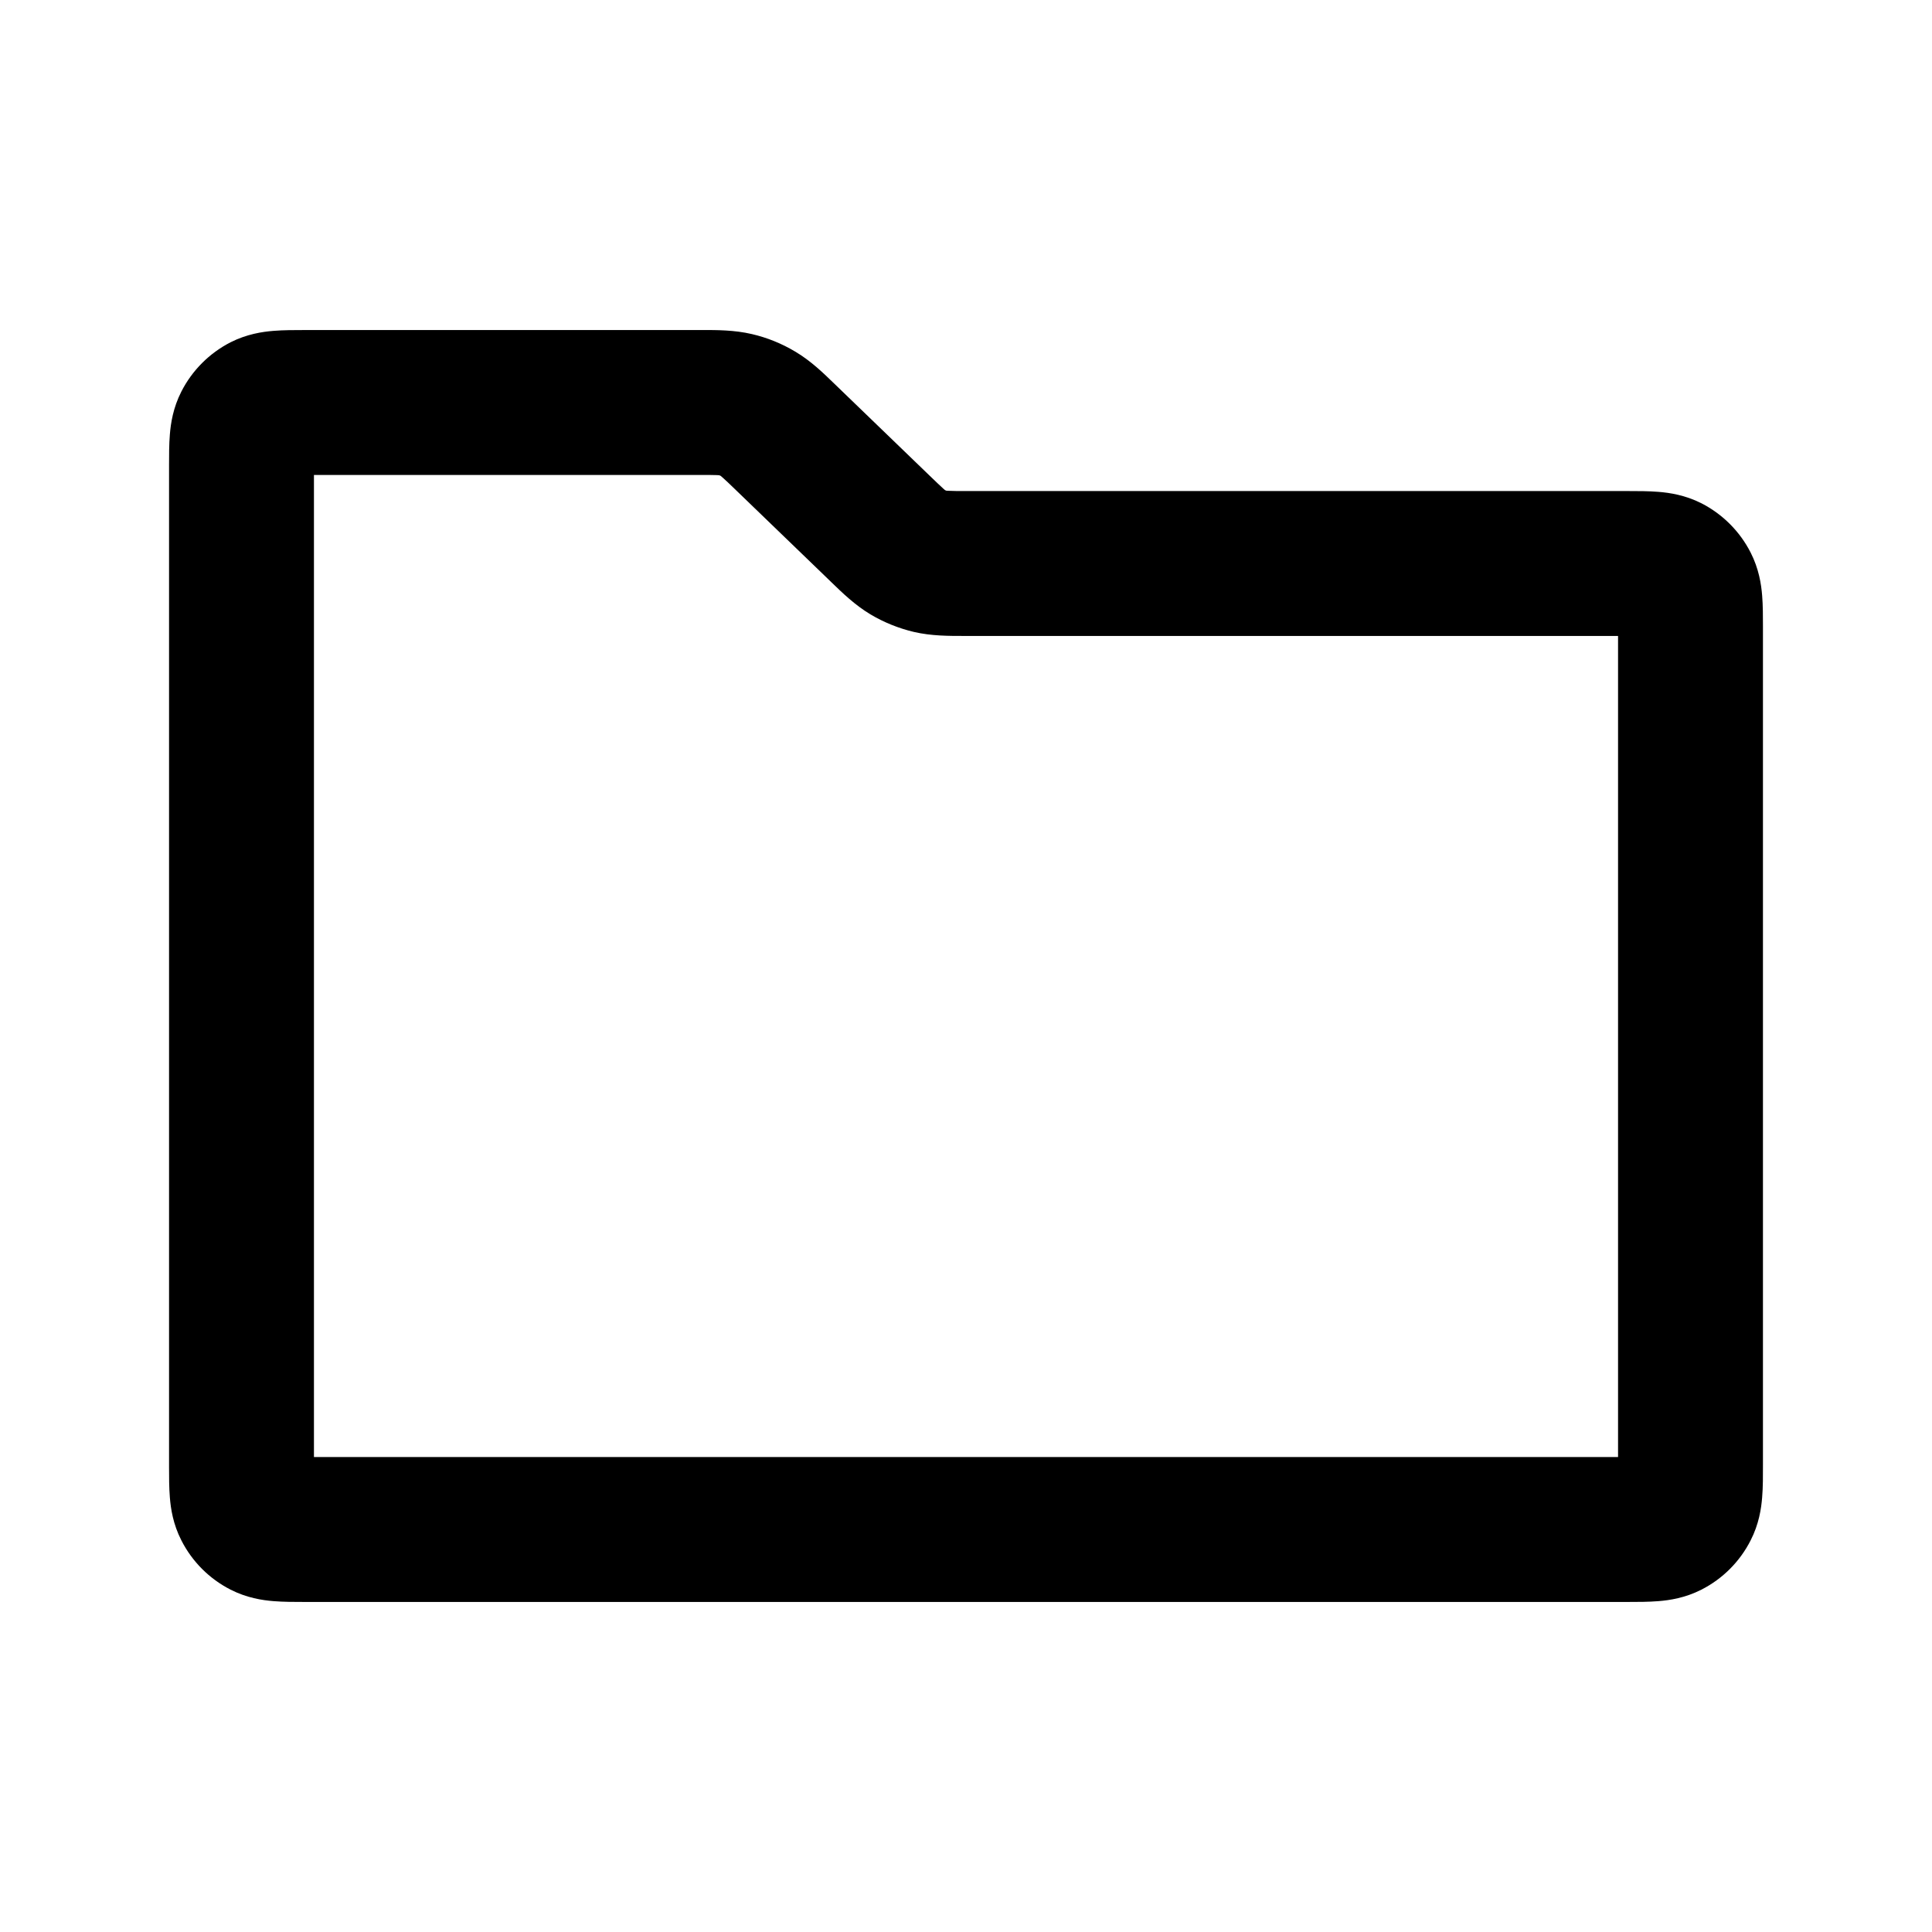
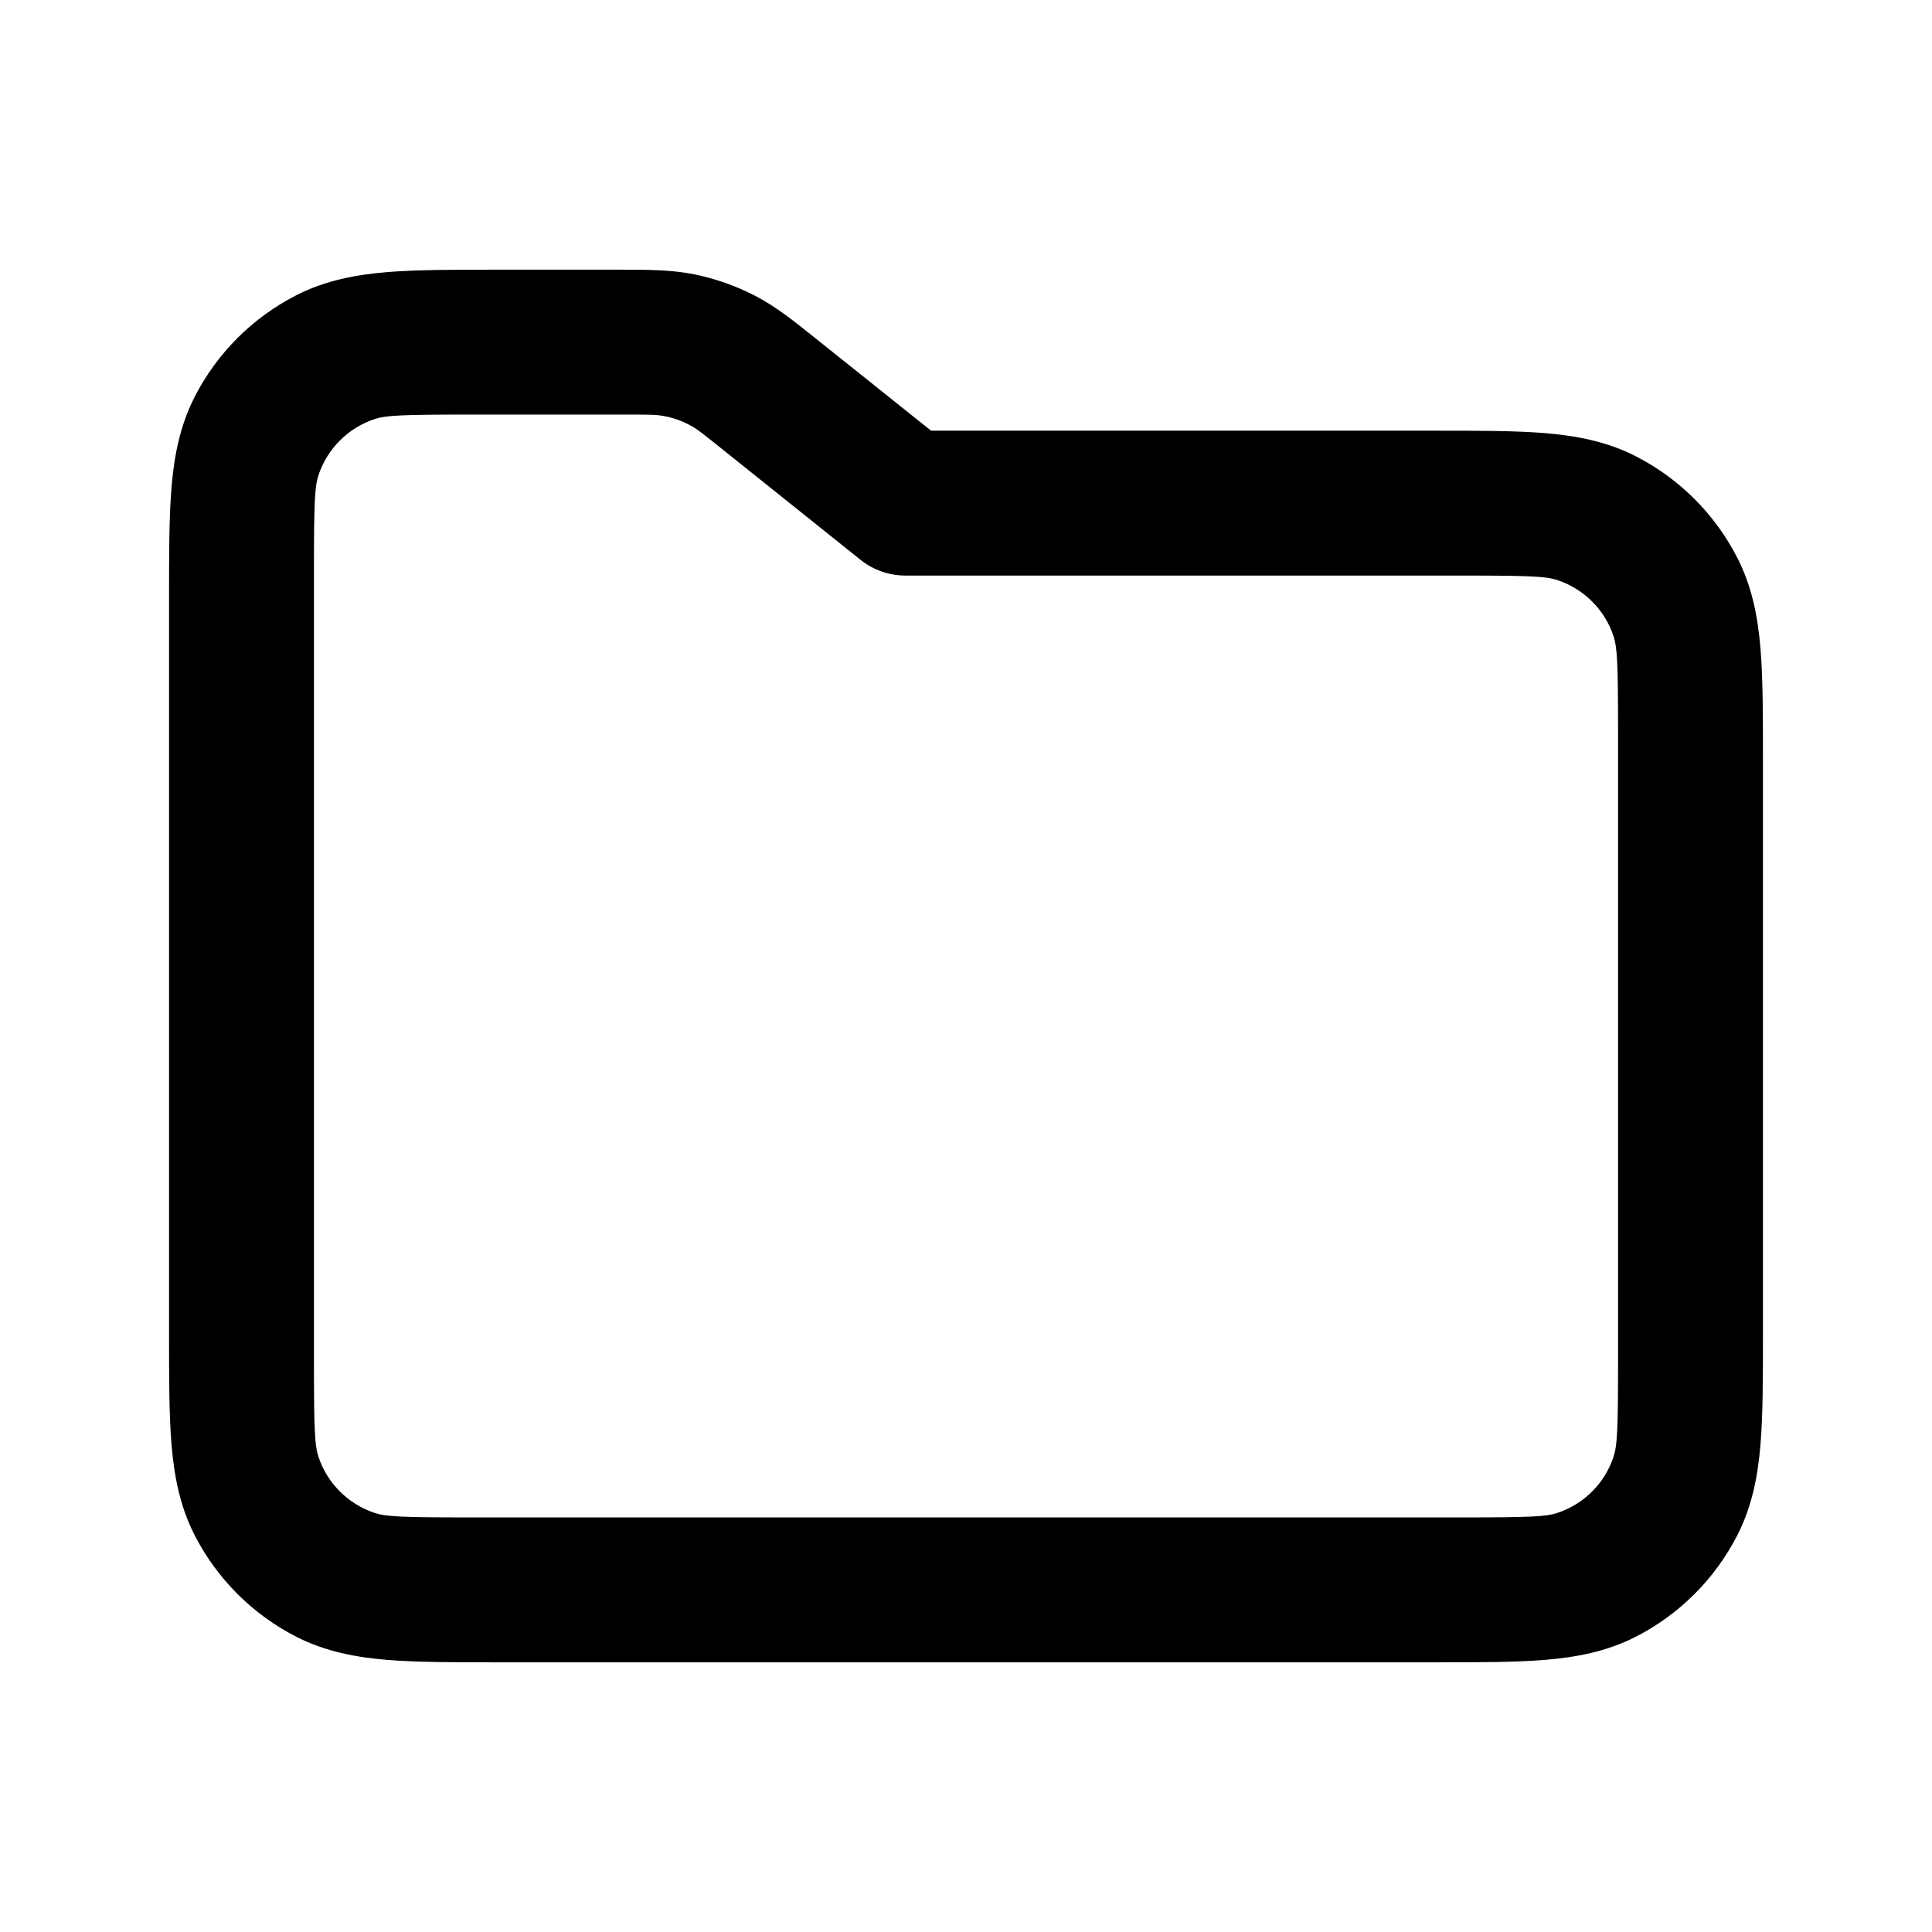
<svg xmlns="http://www.w3.org/2000/svg" viewBox="0 0 24 24">
-   <path fill-rule="evenodd" clip-rule="evenodd" d="M8.664 5.9C8.791 5.9 8.858 5.9 8.907 5.902C8.921 5.903 8.93 5.904 8.935 5.904C8.941 5.906 8.947 5.908 8.952 5.911C8.956 5.914 8.963 5.92 8.974 5.93C9.011 5.962 9.059 6.008 9.15 6.096L10.292 7.198L10.327 7.232C10.462 7.363 10.621 7.517 10.813 7.632C10.981 7.732 11.163 7.805 11.352 7.85C11.571 7.901 11.792 7.9 11.98 7.9L20.1 7.9L20.1 18.1H3.9L3.9 5.9H8.664ZM9.34 4.15C9.122 4.099 8.9 4.099 8.713 4.1L3.778 4.1C3.658 4.1 3.519 4.1 3.398 4.11C3.259 4.121 3.066 4.15 2.864 4.252C2.601 4.387 2.387 4.601 2.253 4.864C2.15 5.066 2.121 5.259 2.11 5.398C2.1 5.519 2.1 5.657 2.1 5.778L2.1 18.222C2.1 18.342 2.1 18.48 2.11 18.601C2.121 18.741 2.15 18.934 2.253 19.135C2.387 19.399 2.601 19.613 2.864 19.747C3.066 19.85 3.259 19.879 3.398 19.89C3.519 19.9 3.658 19.9 3.778 19.9H20.222C20.342 19.9 20.481 19.9 20.602 19.89C20.741 19.879 20.934 19.85 21.136 19.747C21.399 19.613 21.613 19.399 21.747 19.135C21.85 18.934 21.879 18.741 21.89 18.601C21.901 18.468 21.9 18.334 21.9 18.2L21.9 7.778C21.9 7.657 21.9 7.519 21.89 7.398C21.879 7.259 21.85 7.066 21.747 6.864C21.613 6.601 21.399 6.387 21.136 6.252C20.934 6.15 20.741 6.121 20.602 6.11C20.481 6.1 20.342 6.1 20.222 6.1L12.029 6.1C11.902 6.1 11.835 6.1 11.786 6.097C11.772 6.097 11.762 6.096 11.758 6.096C11.752 6.094 11.746 6.091 11.74 6.089C11.736 6.085 11.729 6.08 11.718 6.07C11.682 6.037 11.634 5.992 11.542 5.903L10.365 4.767C10.231 4.637 10.072 4.482 9.879 4.368C9.712 4.268 9.53 4.194 9.34 4.15Z" />
+   <path fill-rule="evenodd" clip-rule="evenodd" d="M7.695 3.35C8.045 3.35 8.341 3.35 8.631 3.409C8.887 3.462 9.135 3.549 9.368 3.668C9.632 3.803 9.863 3.988 10.136 4.207L11.566 5.35L17.836 5.35C18.366 5.35 18.817 5.35 19.187 5.38C19.576 5.412 19.955 5.482 20.317 5.666C20.862 5.944 21.306 6.388 21.584 6.934C21.768 7.296 21.838 7.674 21.87 8.063C21.9 8.434 21.9 8.885 21.9 9.415V16.586C21.9 17.115 21.9 17.567 21.87 17.937C21.838 18.326 21.768 18.705 21.584 19.067C21.306 19.612 20.862 20.056 20.317 20.334C19.955 20.518 19.576 20.588 19.187 20.62C18.817 20.65 18.366 20.65 17.836 20.65H6.165C5.635 20.65 5.184 20.65 4.813 20.62C4.424 20.588 4.046 20.518 3.684 20.334C3.138 20.056 2.694 19.612 2.416 19.067C2.232 18.705 2.162 18.326 2.13 17.937C2.1 17.567 2.1 17.116 2.1 16.586V7.415C2.1 6.885 2.1 6.434 2.13 6.063C2.162 5.674 2.232 5.296 2.416 4.934C2.694 4.388 3.138 3.944 3.684 3.666C4.046 3.482 4.424 3.412 4.813 3.38C5.184 3.35 5.635 3.35 6.165 3.35L7.695 3.35ZM5.8 5.15C4.986 5.15 4.792 5.161 4.66 5.204C4.325 5.313 4.063 5.575 3.954 5.91C3.911 6.042 3.9 6.236 3.9 7.05V16.95C3.9 17.765 3.911 17.959 3.954 18.09C4.063 18.425 4.325 18.687 4.66 18.796C4.792 18.839 4.986 18.85 5.8 18.85H18.2C19.015 18.85 19.209 18.839 19.34 18.796C19.675 18.687 19.938 18.425 20.046 18.09C20.089 17.959 20.1 17.765 20.1 16.95V9.05C20.1 8.236 20.089 8.042 20.046 7.91C19.938 7.575 19.675 7.313 19.34 7.204C19.209 7.161 19.015 7.15 18.2 7.15H11.25C11.046 7.15 10.847 7.081 10.688 6.953L8.955 5.566C8.72 5.378 8.666 5.337 8.614 5.306C8.486 5.23 8.344 5.18 8.196 5.16C8.137 5.152 8.069 5.15 7.768 5.15H5.8Z" />
</svg>
